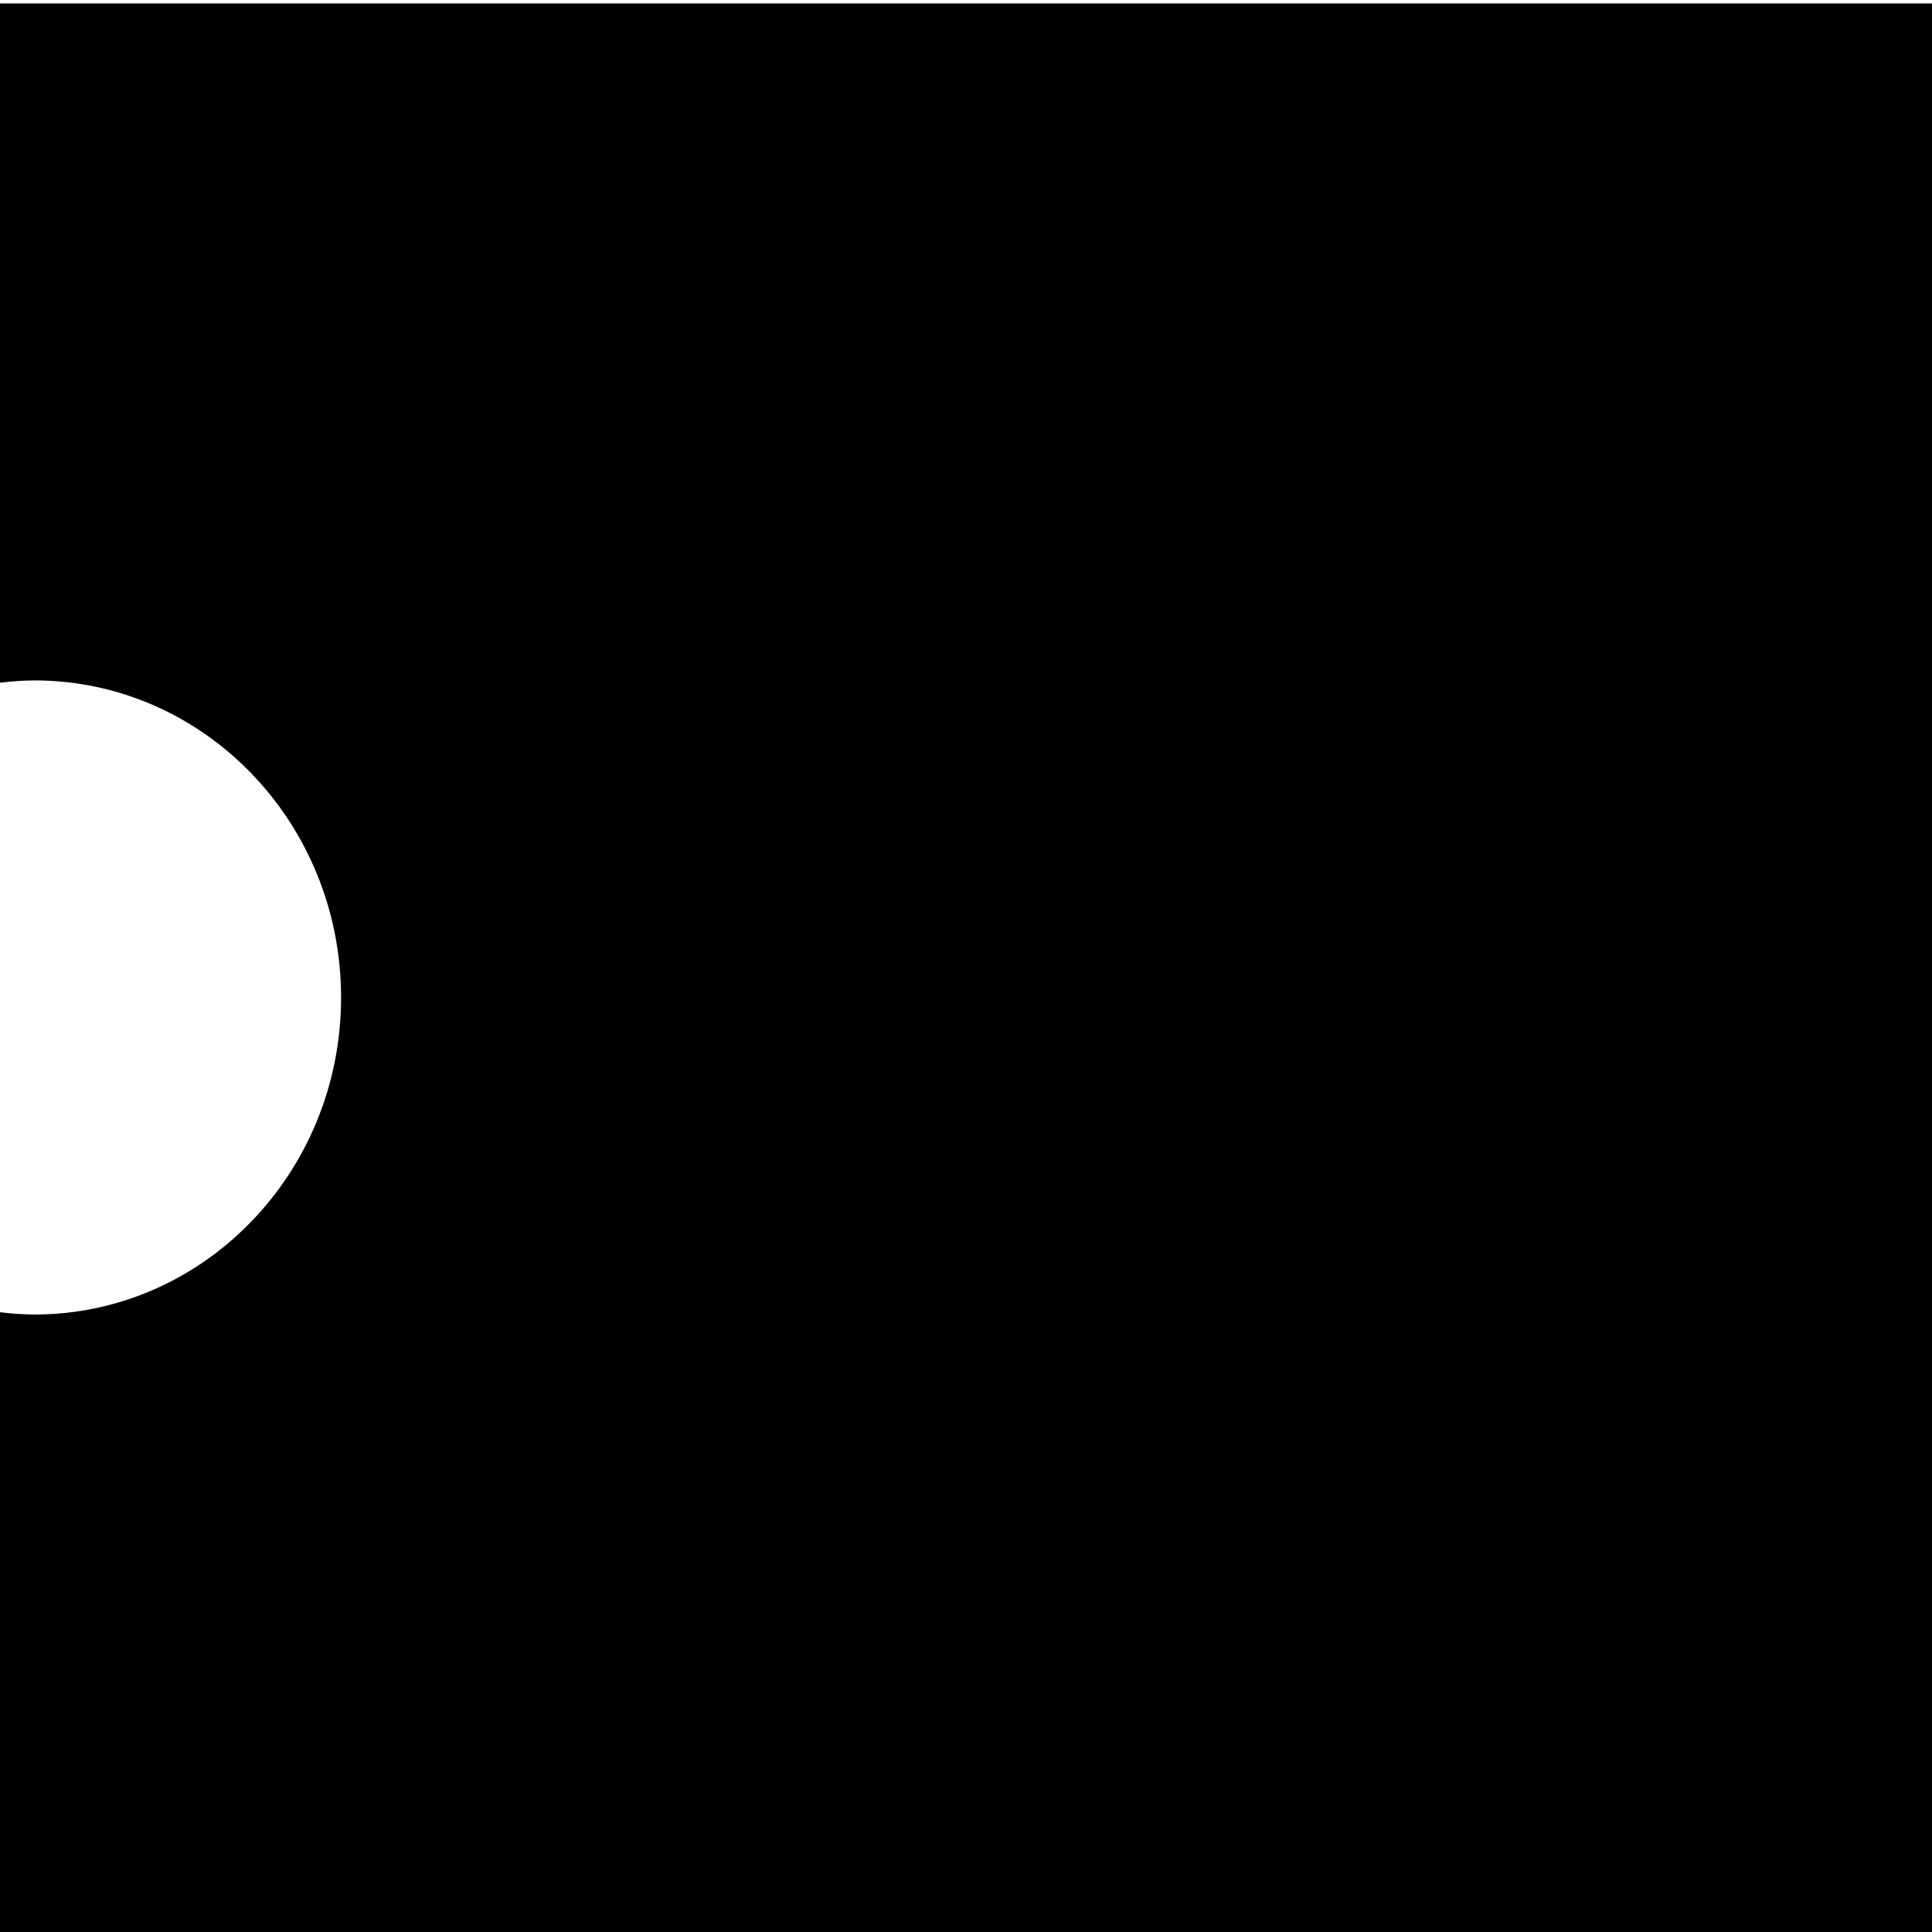
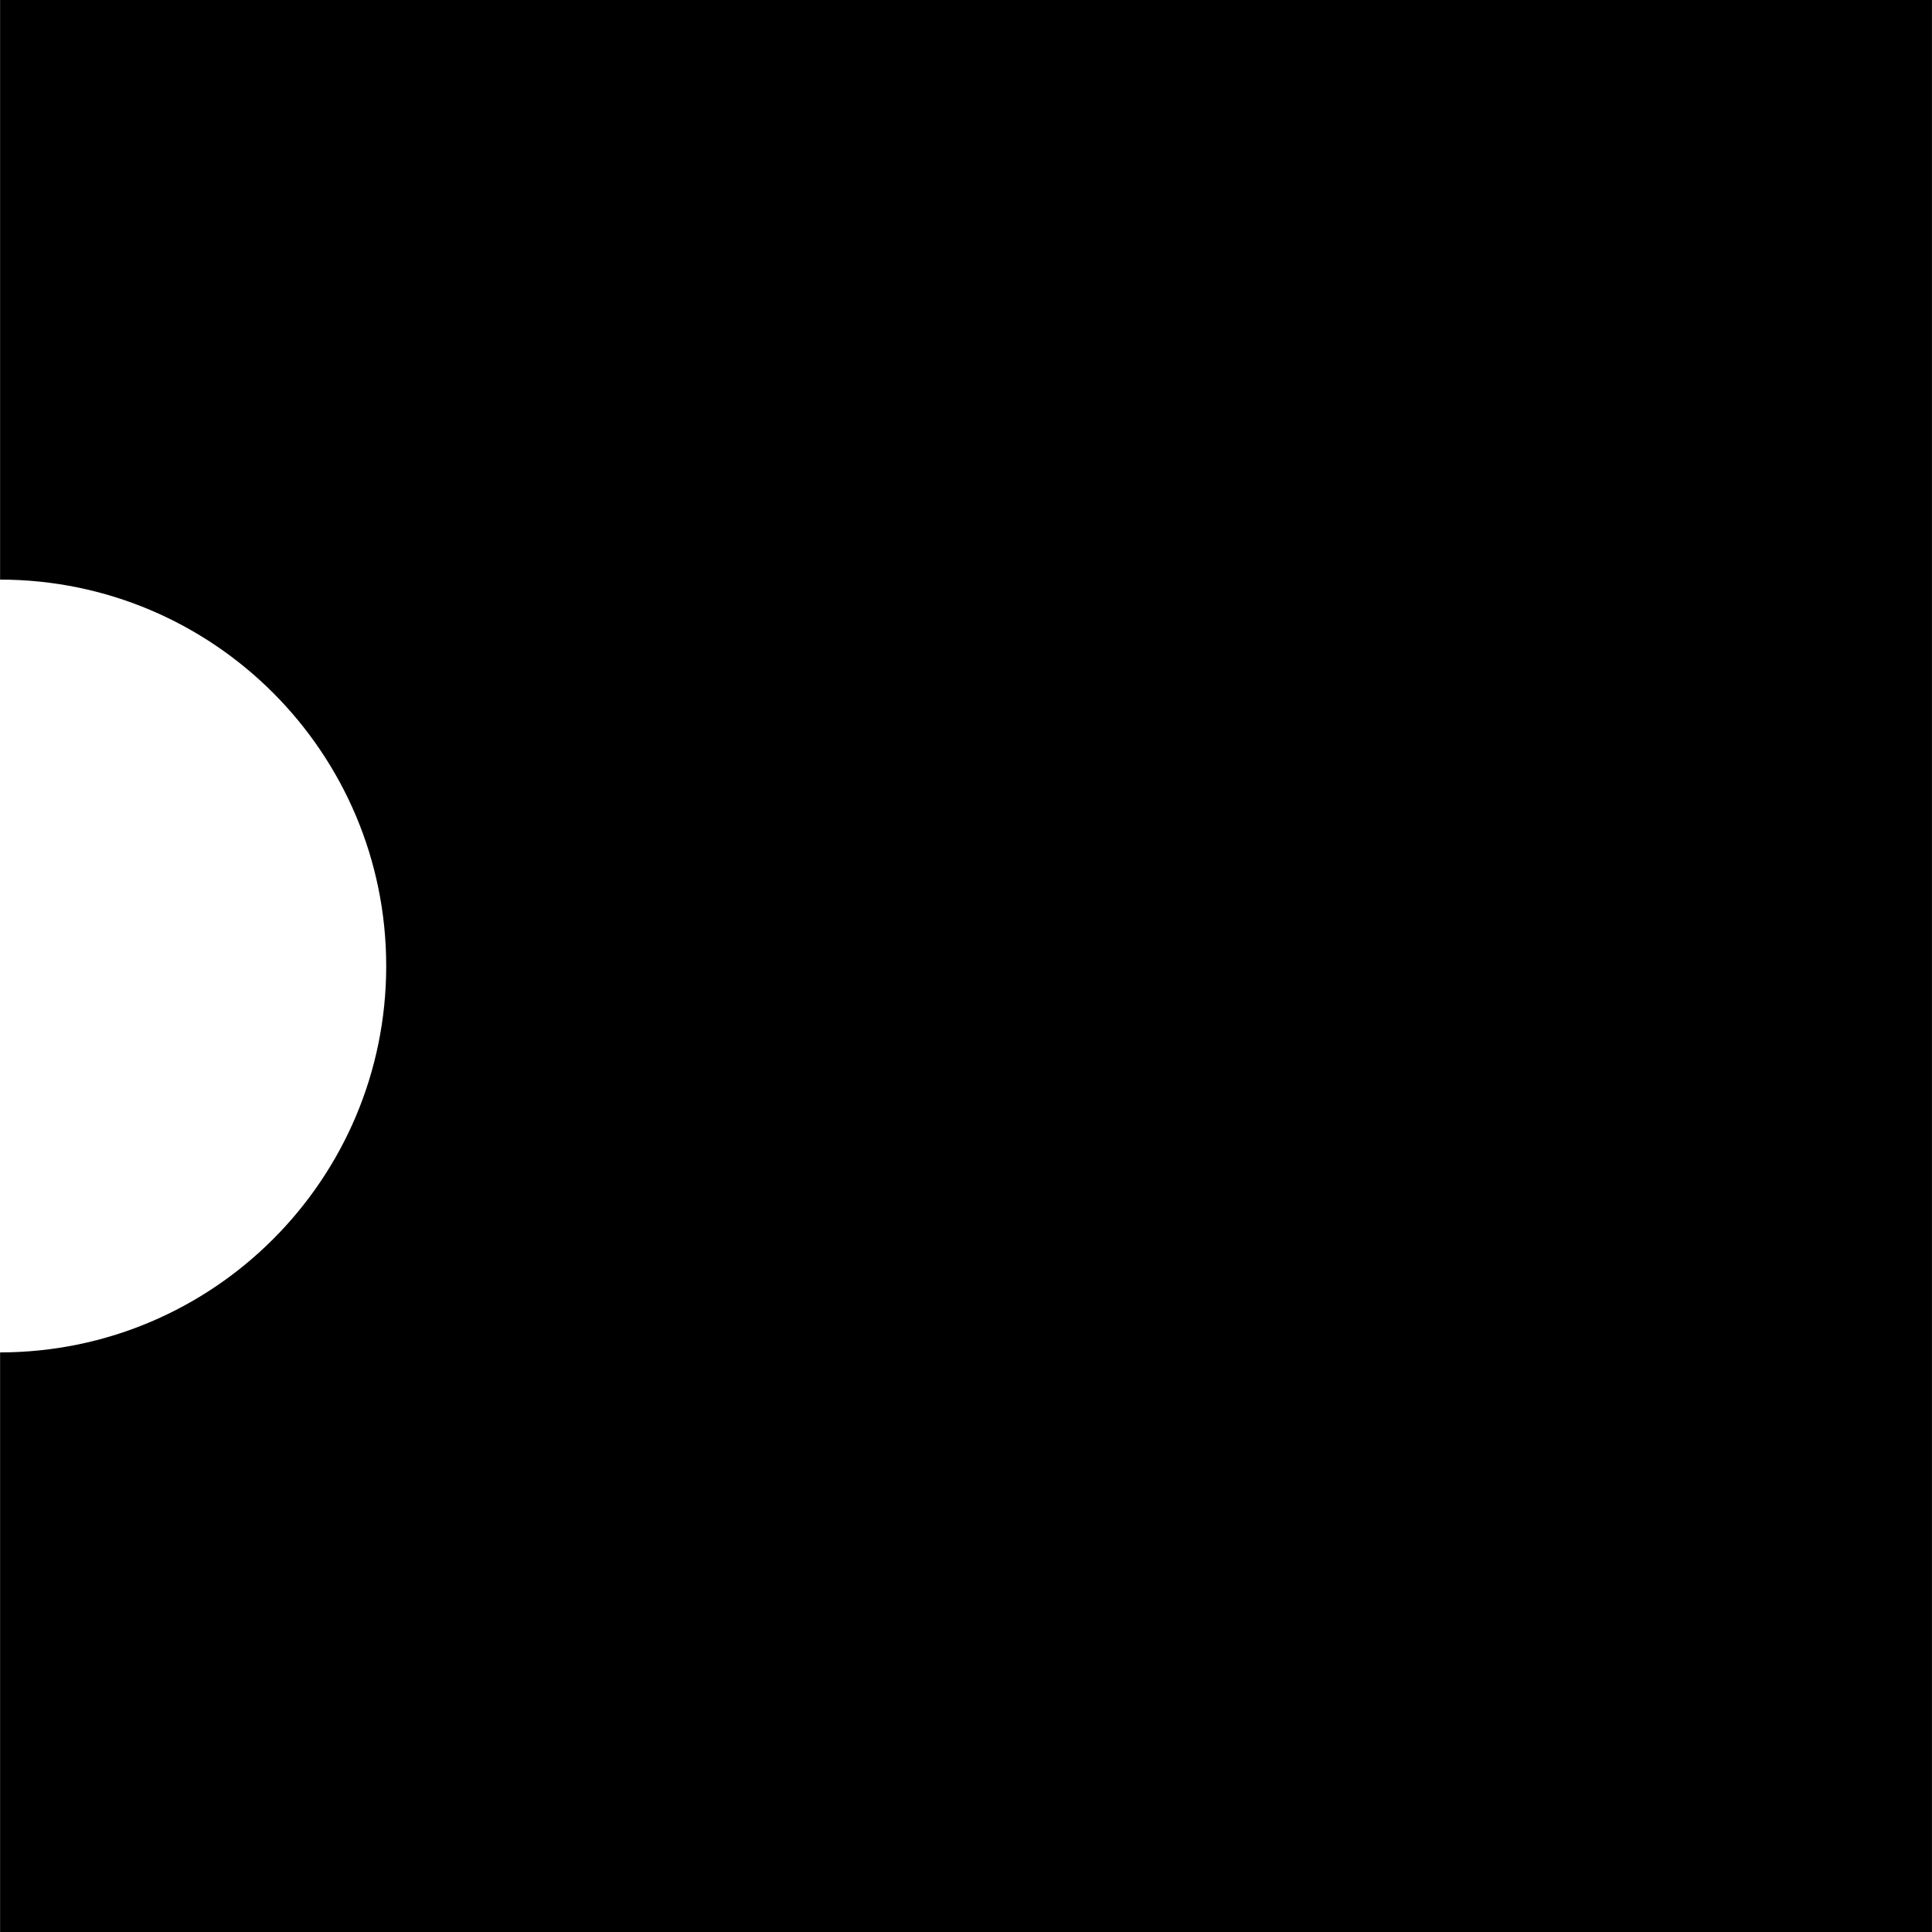
<svg xmlns="http://www.w3.org/2000/svg" width="50mm" height="50mm" viewBox="0 0 50 50" version="1.1" id="svg712" xml:space="preserve">
  <defs id="defs709" />
  <g id="layer1">
-     <path id="rect902" style="fill:#000000;stroke-width:9.239;stroke-linejoin:round" d="M 0 0.089 L 0 17.669 A 7.94 8.206 0 0 1 0.887 17.609 A 7.94 8.206 0 0 1 8.827 25.814 A 7.94 8.206 0 0 1 0.887 34.02 A 7.94 8.206 0 0 1 0 33.96 L 0 50.165 L 10.113 50.165 L 10.113 50.21 L 50.387 50.21 L 50.387 0.089 L 49.899 0.089 L 32.876 0.089 L 17.158 0.089 L 10.113 0.089 L 0 0.089 z " />
+     <path id="rect517" style="fill:#000000;stroke-width:9.239;stroke-linejoin:round" d="M 0.002 -0.001 L 0.002 15 A 10 10 0 0 1 9.995 25 A 10 10 0 0 1 0.002 35 L 0.002 50 L 49.999 50 L 49.999 -0.001 L 0.002 -0.001 z " />
  </g>
</svg>
